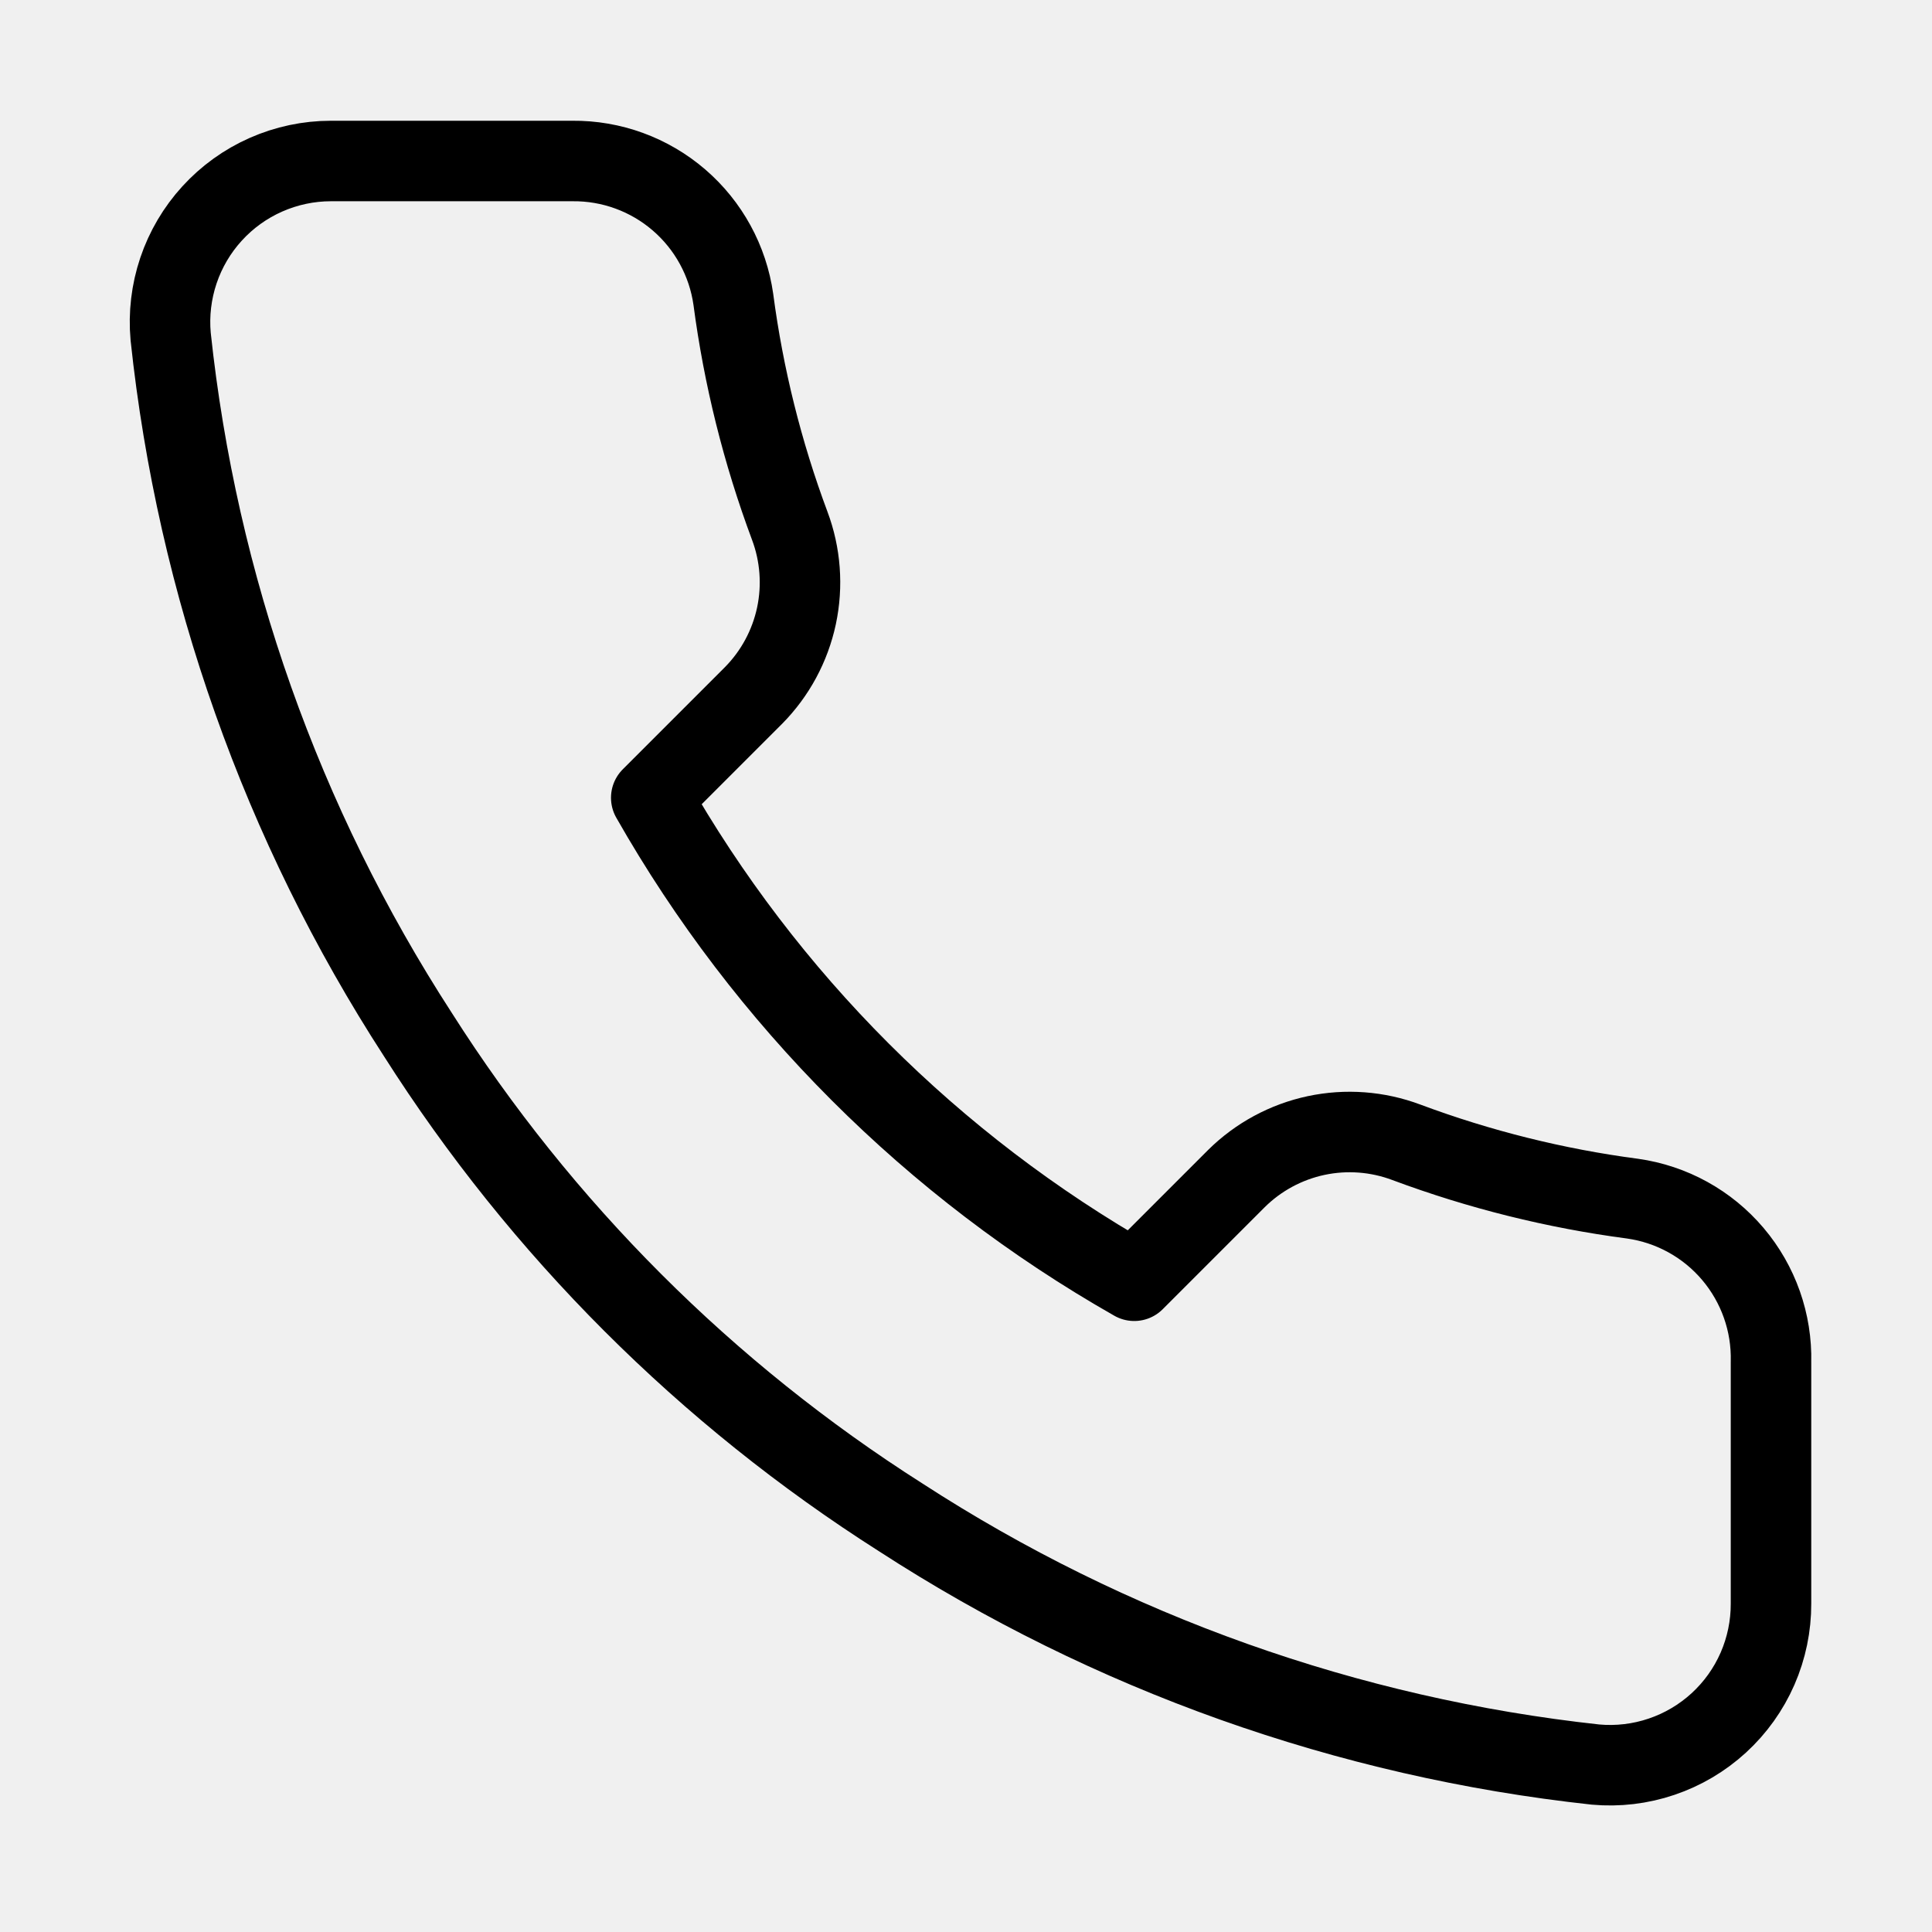
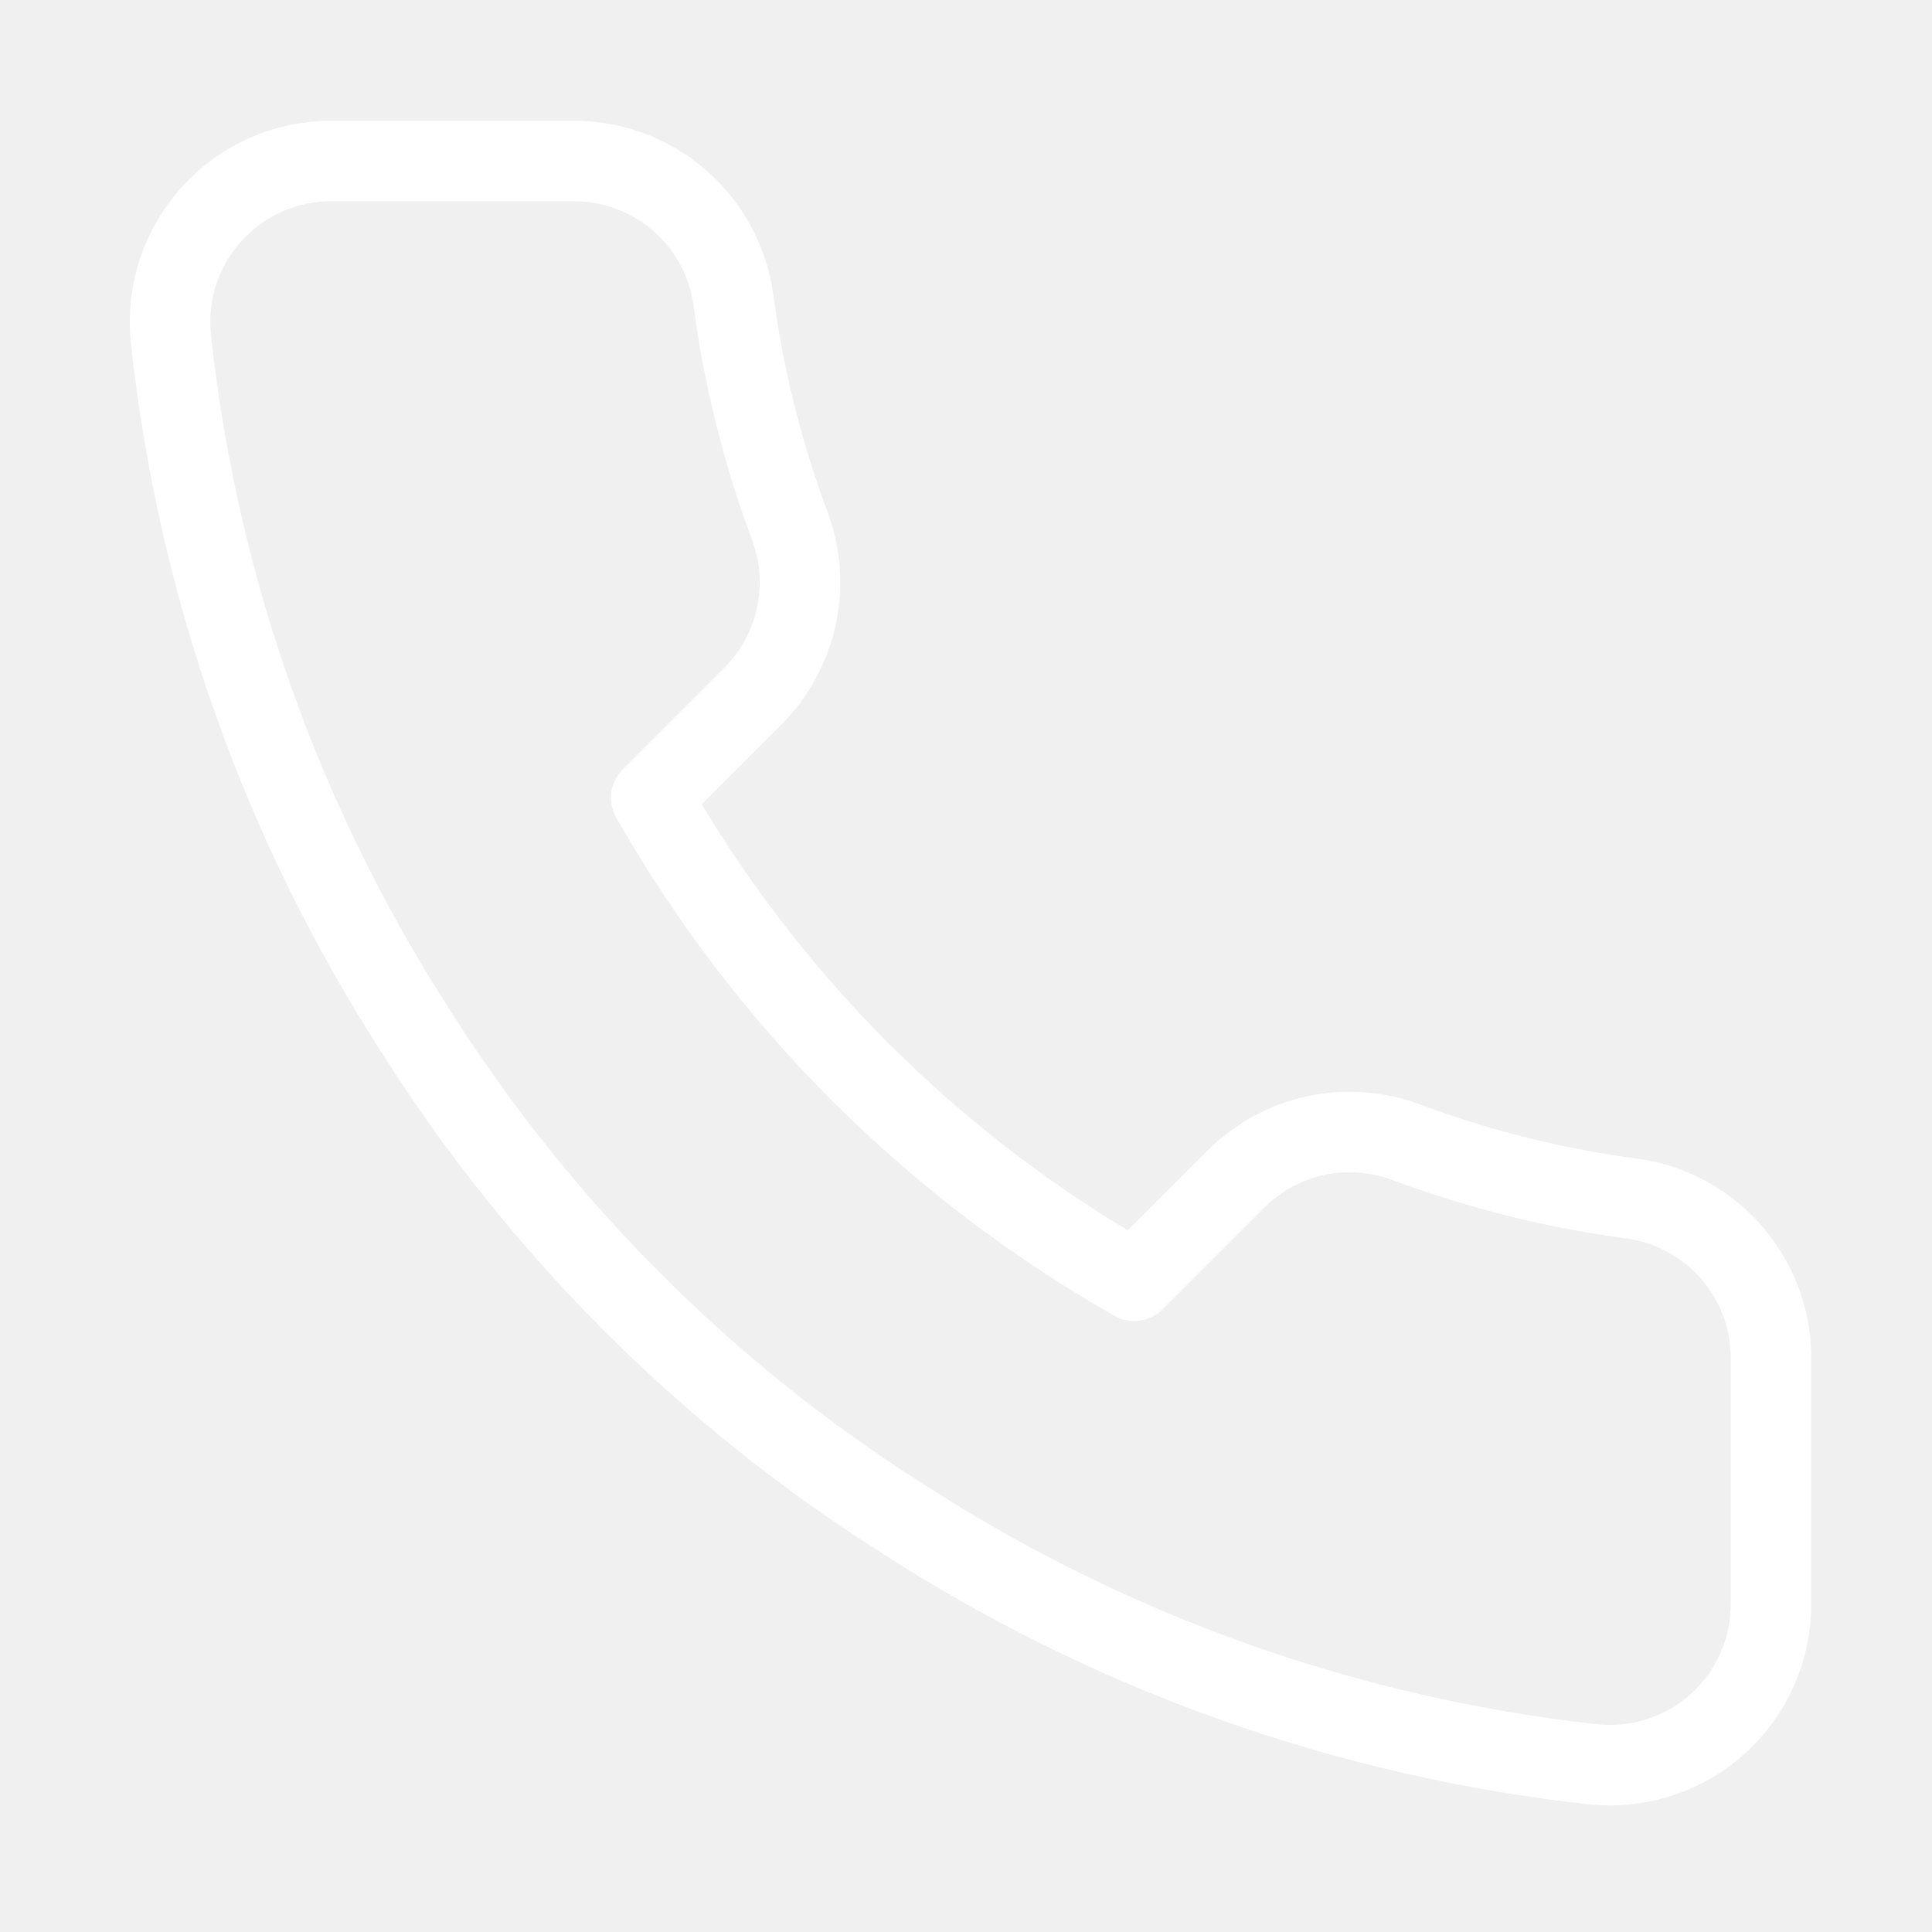
<svg xmlns="http://www.w3.org/2000/svg" width="48" height="48" viewBox="0 0 48 48" fill="none">
  <g id="phone">
-     <path id="Vector" d="M44 33.84V39.84C44.002 40.397 43.888 40.948 43.665 41.459C43.442 41.969 43.115 42.427 42.704 42.804C42.294 43.18 41.809 43.467 41.282 43.645C40.754 43.824 40.195 43.89 39.64 43.84C33.486 43.171 27.574 41.068 22.38 37.7C17.548 34.629 13.451 30.532 10.38 25.7C7 20.482 4.897 14.542 4.24 8.36C4.19 7.807 4.256 7.249 4.433 6.723C4.61 6.197 4.895 5.713 5.27 5.303C5.644 4.893 6.1 4.565 6.608 4.341C7.116 4.117 7.665 4 8.22 4H14.22C15.191 3.99 16.132 4.334 16.868 4.967C17.604 5.6 18.084 6.479 18.22 7.44C18.473 9.36 18.943 11.245 19.62 13.06C19.889 13.776 19.947 14.554 19.788 15.302C19.628 16.05 19.258 16.736 18.72 17.28L16.18 19.82C19.027 24.827 23.173 28.973 28.18 31.82L30.72 29.28C31.264 28.742 31.95 28.372 32.698 28.212C33.446 28.053 34.224 28.111 34.94 28.38C36.755 29.057 38.64 29.527 40.56 29.78C41.532 29.917 42.419 30.406 43.053 31.155C43.687 31.904 44.024 32.859 44 33.84Z" stroke="black" stroke-width="2" stroke-linecap="round" stroke-linejoin="round" />
+     <path id="Vector" d="M44 33.84V39.84C44.002 40.397 43.888 40.948 43.665 41.459C43.442 41.969 43.115 42.427 42.704 42.804C42.294 43.18 41.809 43.467 41.282 43.645C40.754 43.824 40.195 43.89 39.64 43.84C33.486 43.171 27.574 41.068 22.38 37.7C17.548 34.629 13.451 30.532 10.38 25.7C7 20.482 4.897 14.542 4.24 8.36C4.19 7.807 4.256 7.249 4.433 6.723C4.61 6.197 4.895 5.713 5.27 5.303C5.644 4.893 6.1 4.565 6.608 4.341C7.116 4.117 7.665 4 8.22 4H14.22C15.191 3.99 16.132 4.334 16.868 4.967C17.604 5.6 18.084 6.479 18.22 7.44C18.473 9.36 18.943 11.245 19.62 13.06C19.889 13.776 19.947 14.554 19.788 15.302C19.628 16.05 19.258 16.736 18.72 17.28L16.18 19.82C19.027 24.827 23.173 28.973 28.18 31.82L30.72 29.28C31.264 28.742 31.95 28.372 32.698 28.212C33.446 28.053 34.224 28.111 34.94 28.38C36.755 29.057 38.64 29.527 40.56 29.78C41.532 29.917 42.419 30.406 43.053 31.155C43.687 31.904 44.024 32.859 44 33.84Z" stroke="white" stroke-width="2" stroke-linecap="round" stroke-linejoin="round" />
  </g>
</svg>
